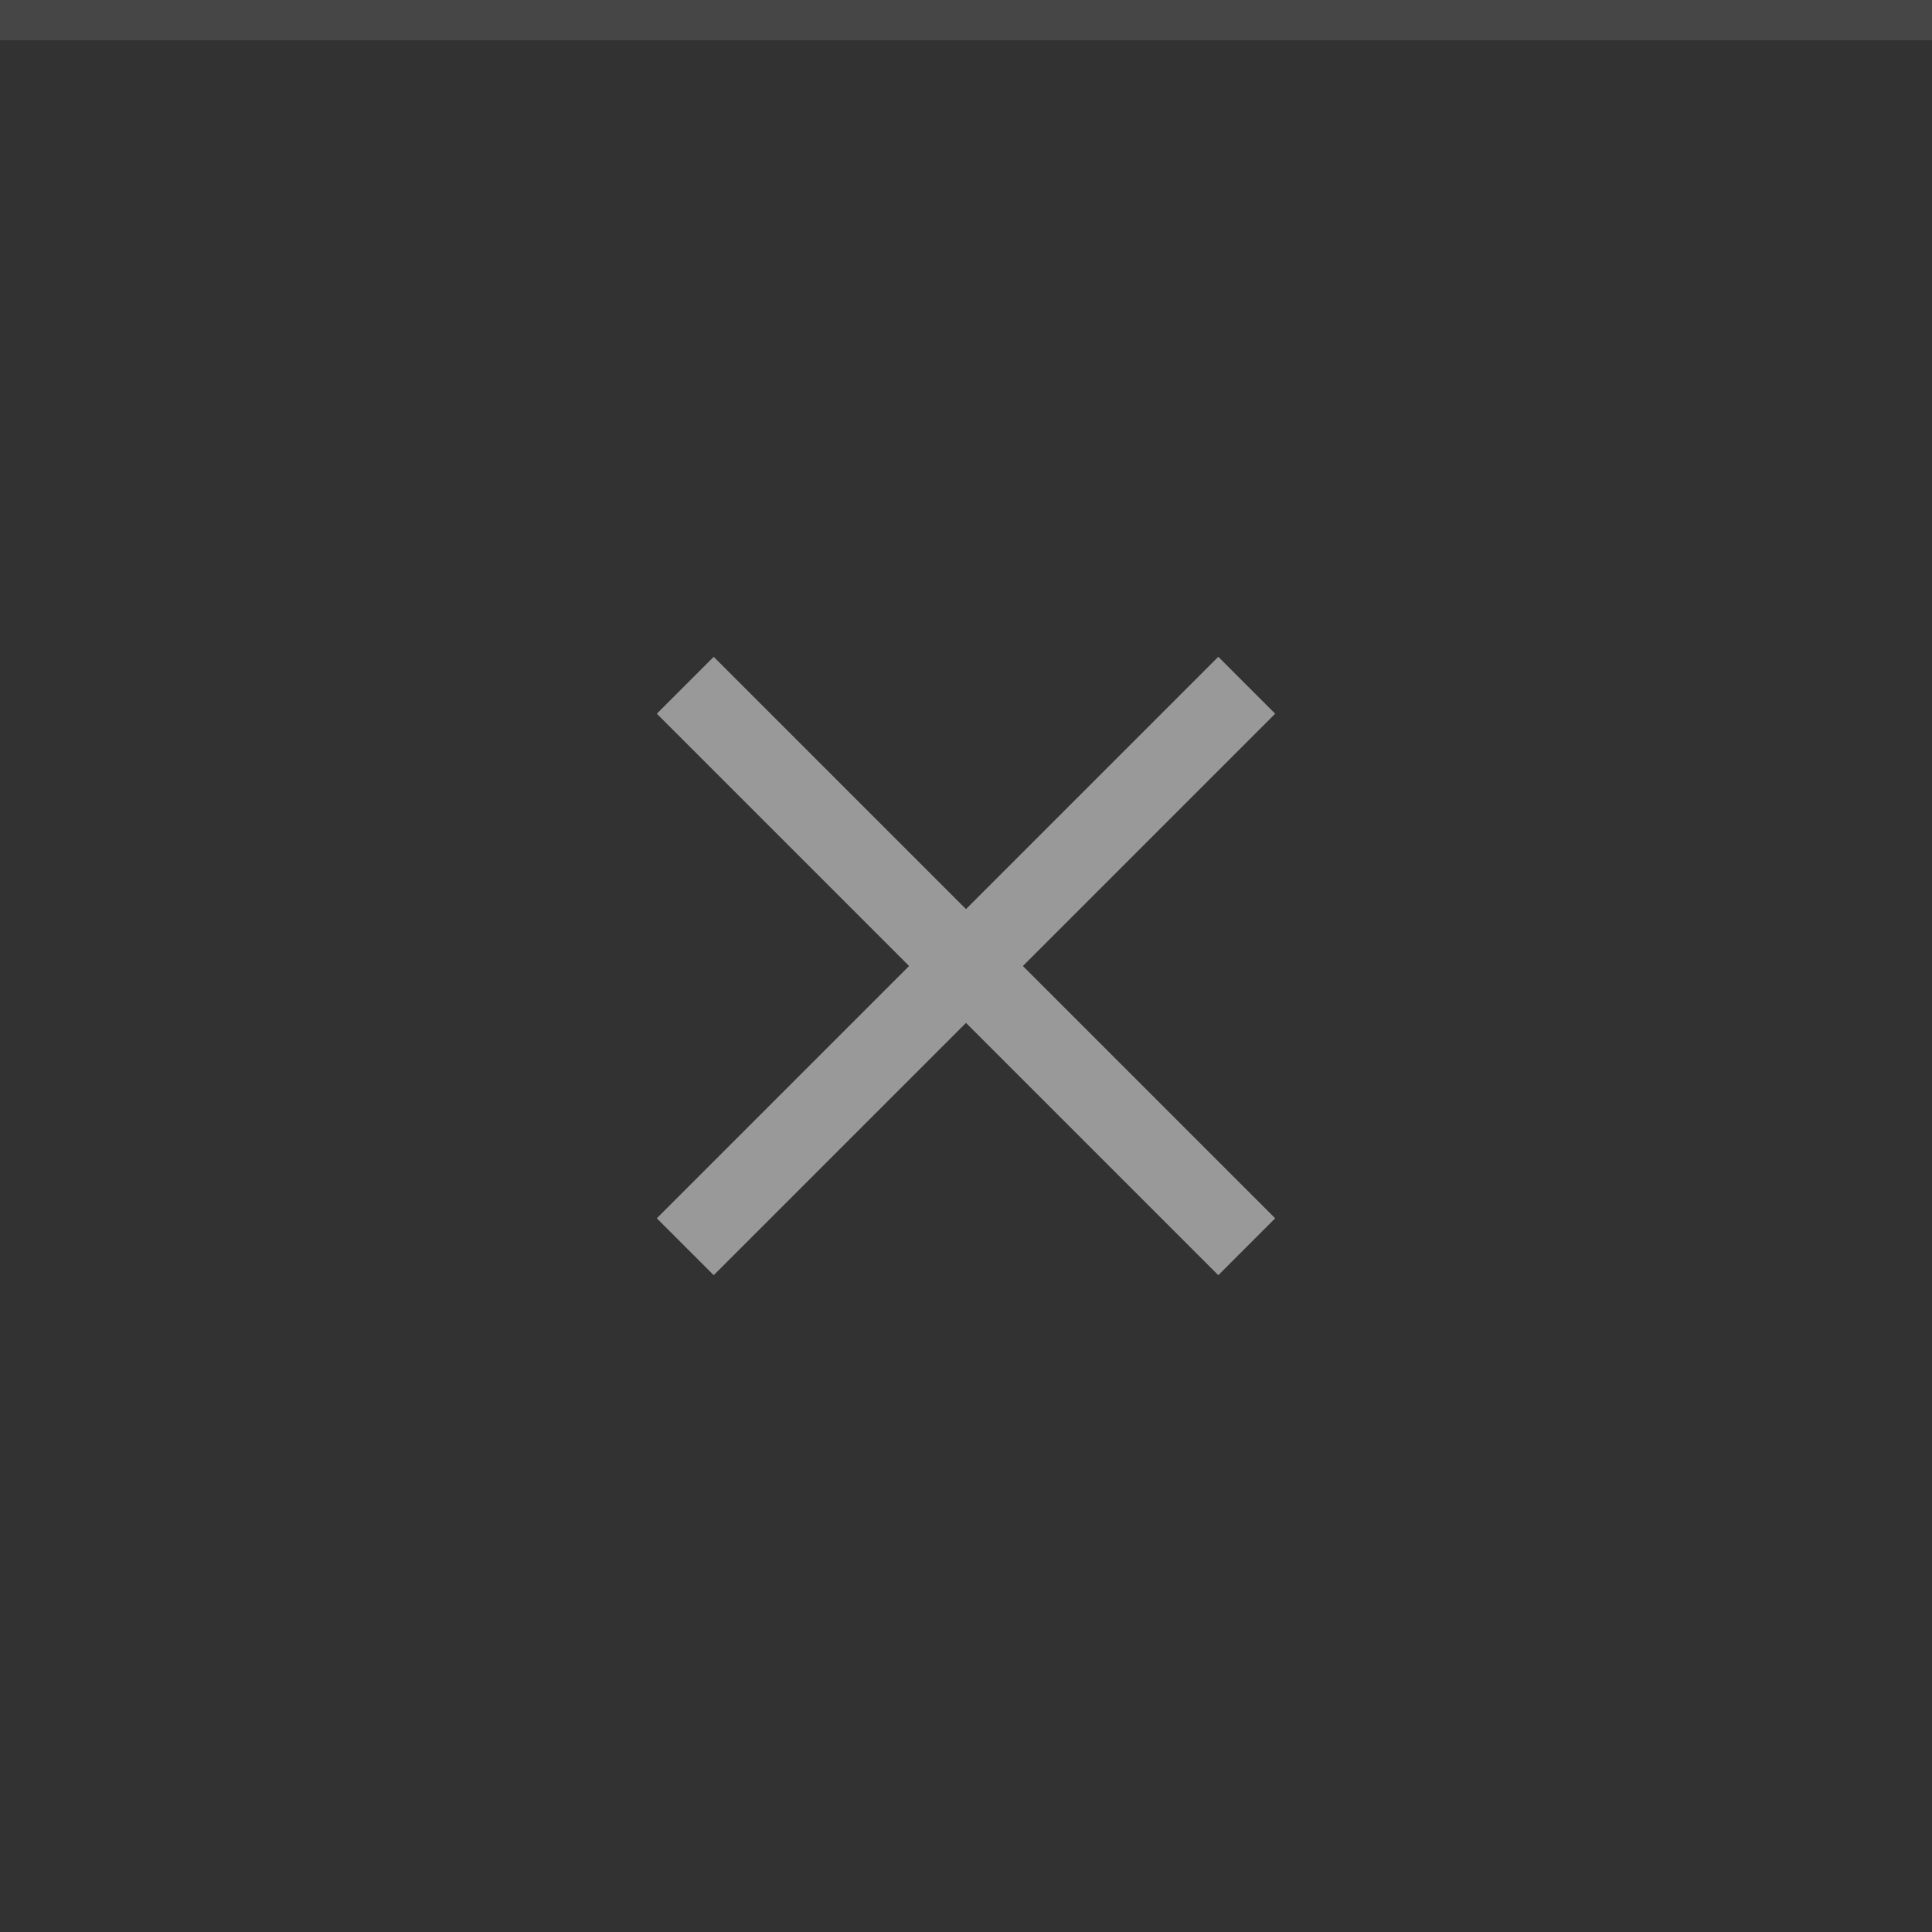
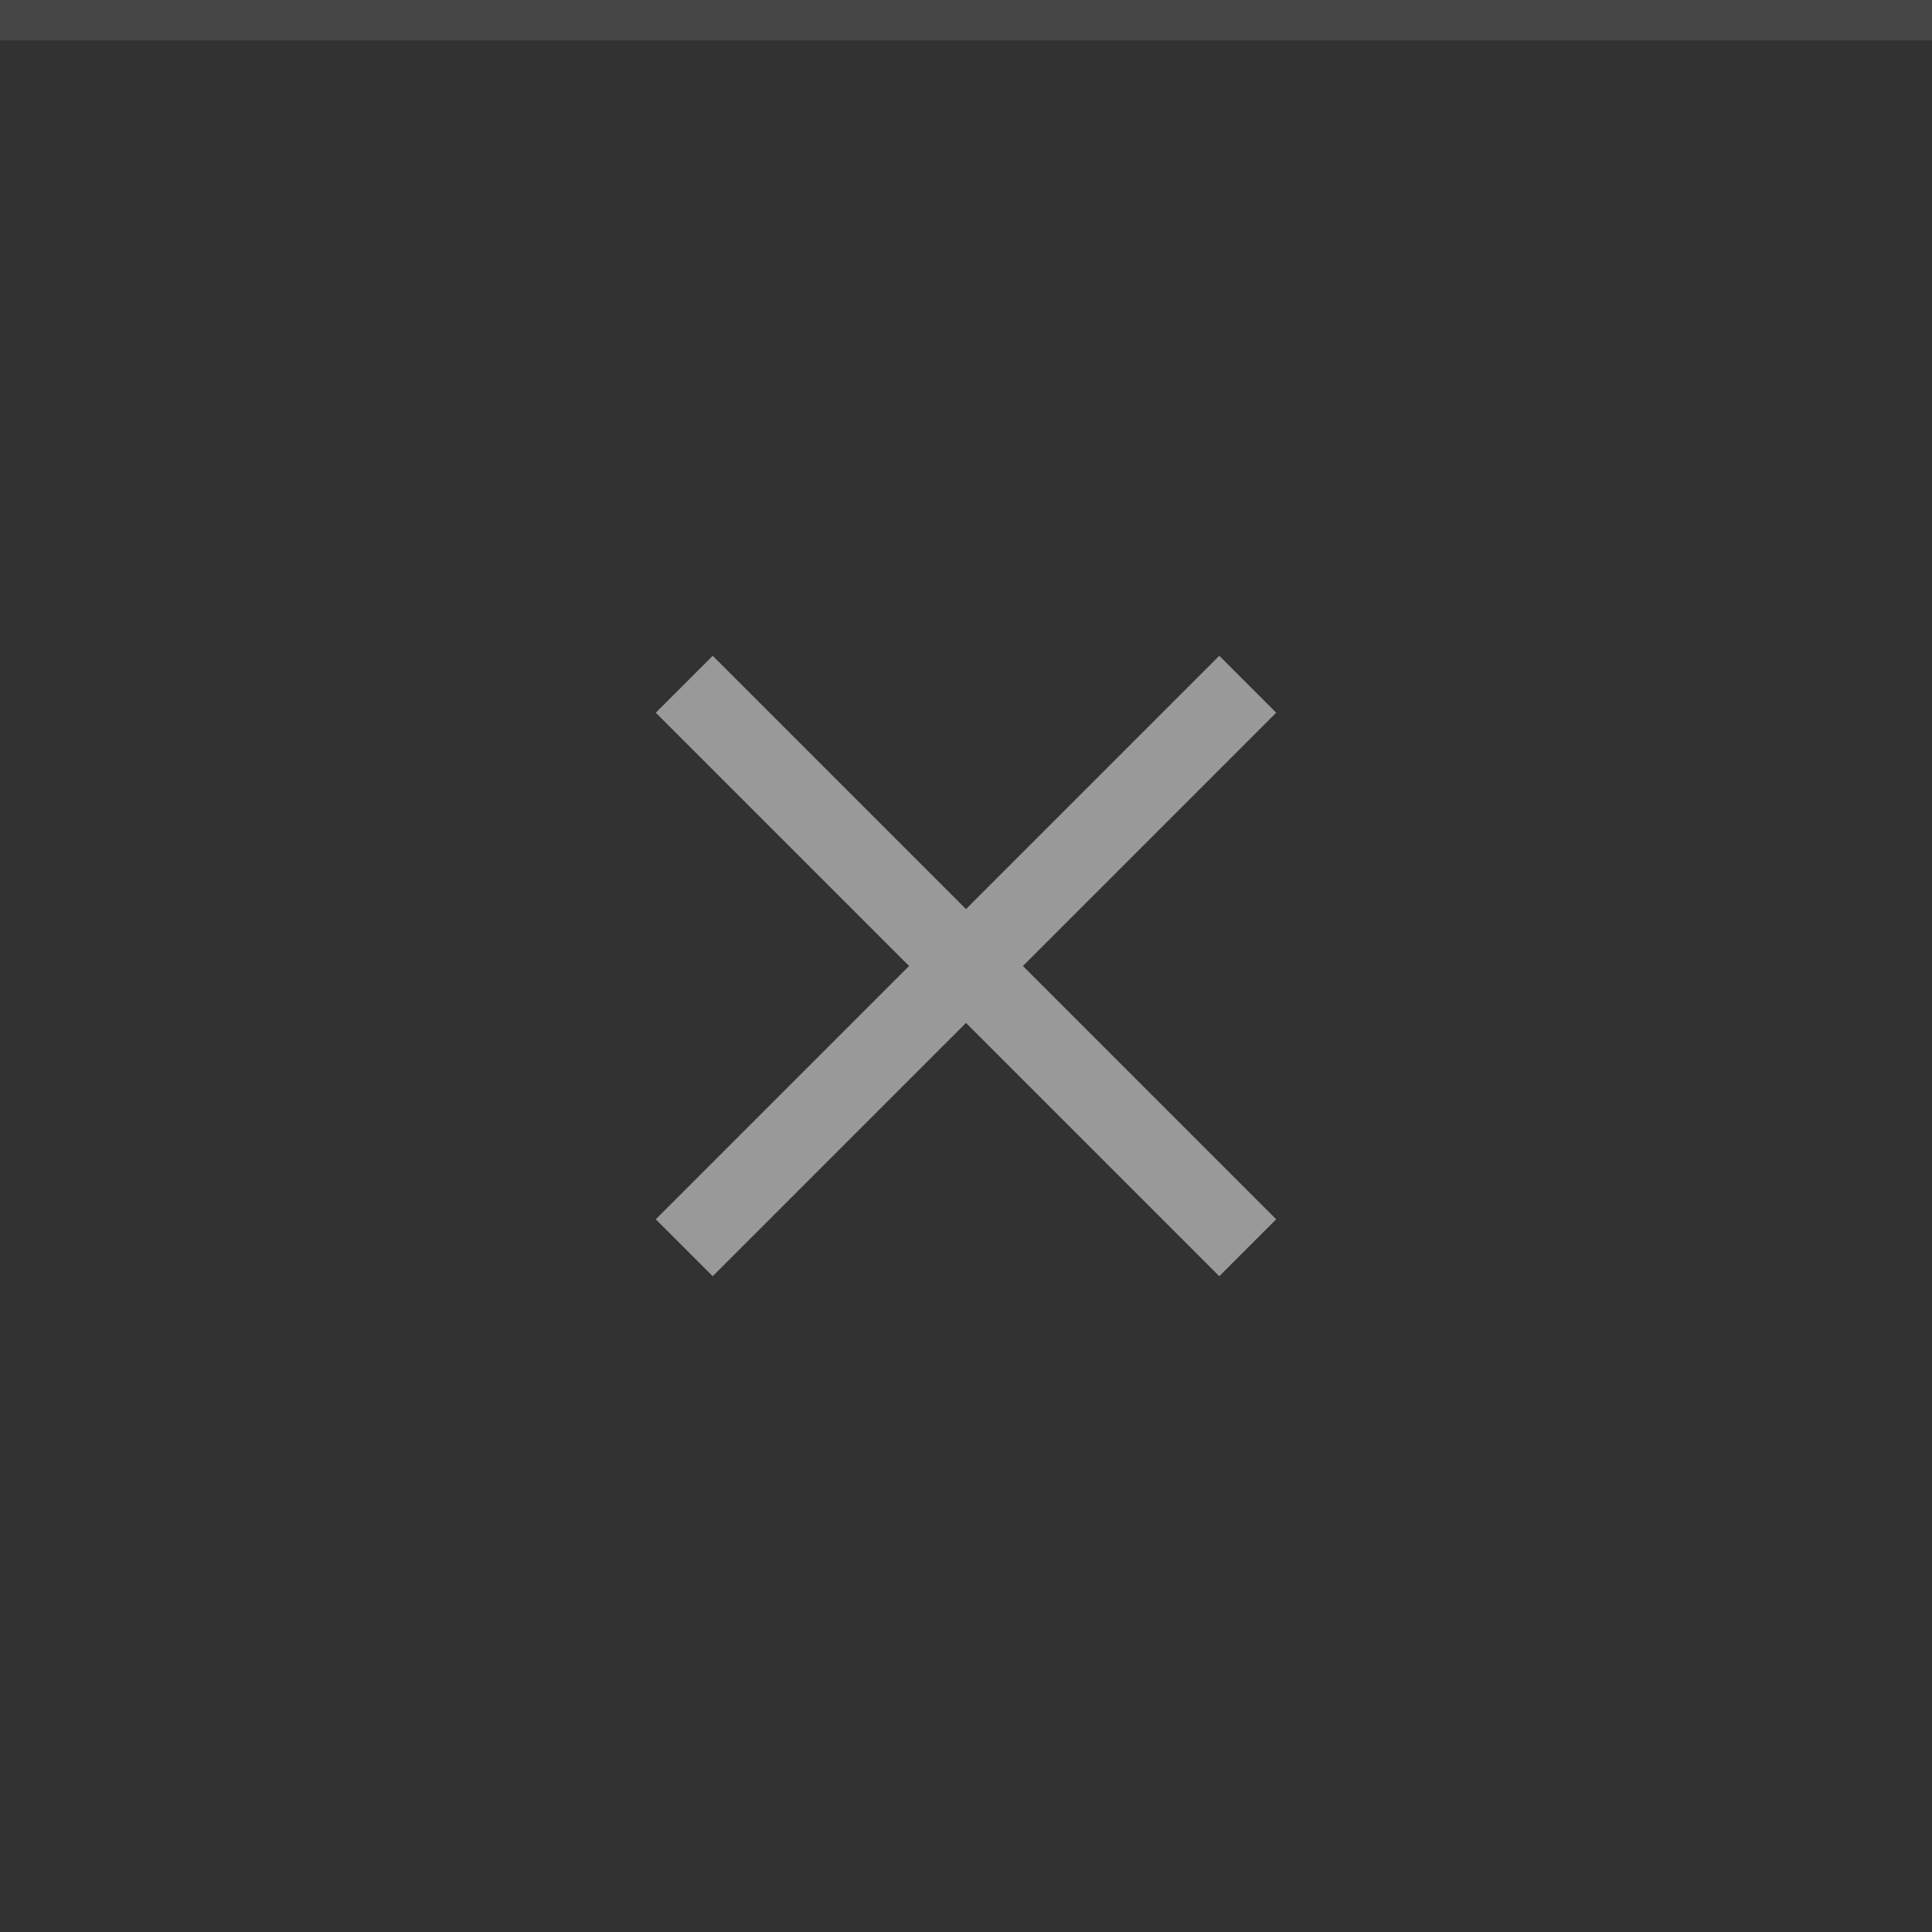
<svg xmlns="http://www.w3.org/2000/svg" width="48" height="48" viewBox="0 0 48 48">
  <rect width="48" height="48" fill="#323232" />
  <rect width="48" height="1" fill="#FFFFFF" fill-opacity="0.1" />
-   <g transform="scale(1.5)" fill="#FFFFFF" opacity="0.5">
-     <circle cx="16" cy="16" r="12" opacity="0" />
-     <path d="M11.35 11.35L20.65 20.65M20.65 11.35L11.35 20.65" fill="none" stroke="#FFFFFF" stroke-width="1.333" />
+   <g fill="#FFFFFF" opacity="0.5">
+     <circle cx="24" cy="24" r="18" opacity="0" />
+     <path d="M17 17L31 31M31 17L17 31" fill="none" stroke="#FFFFFF" stroke-width="2" />
  </g>
</svg>
